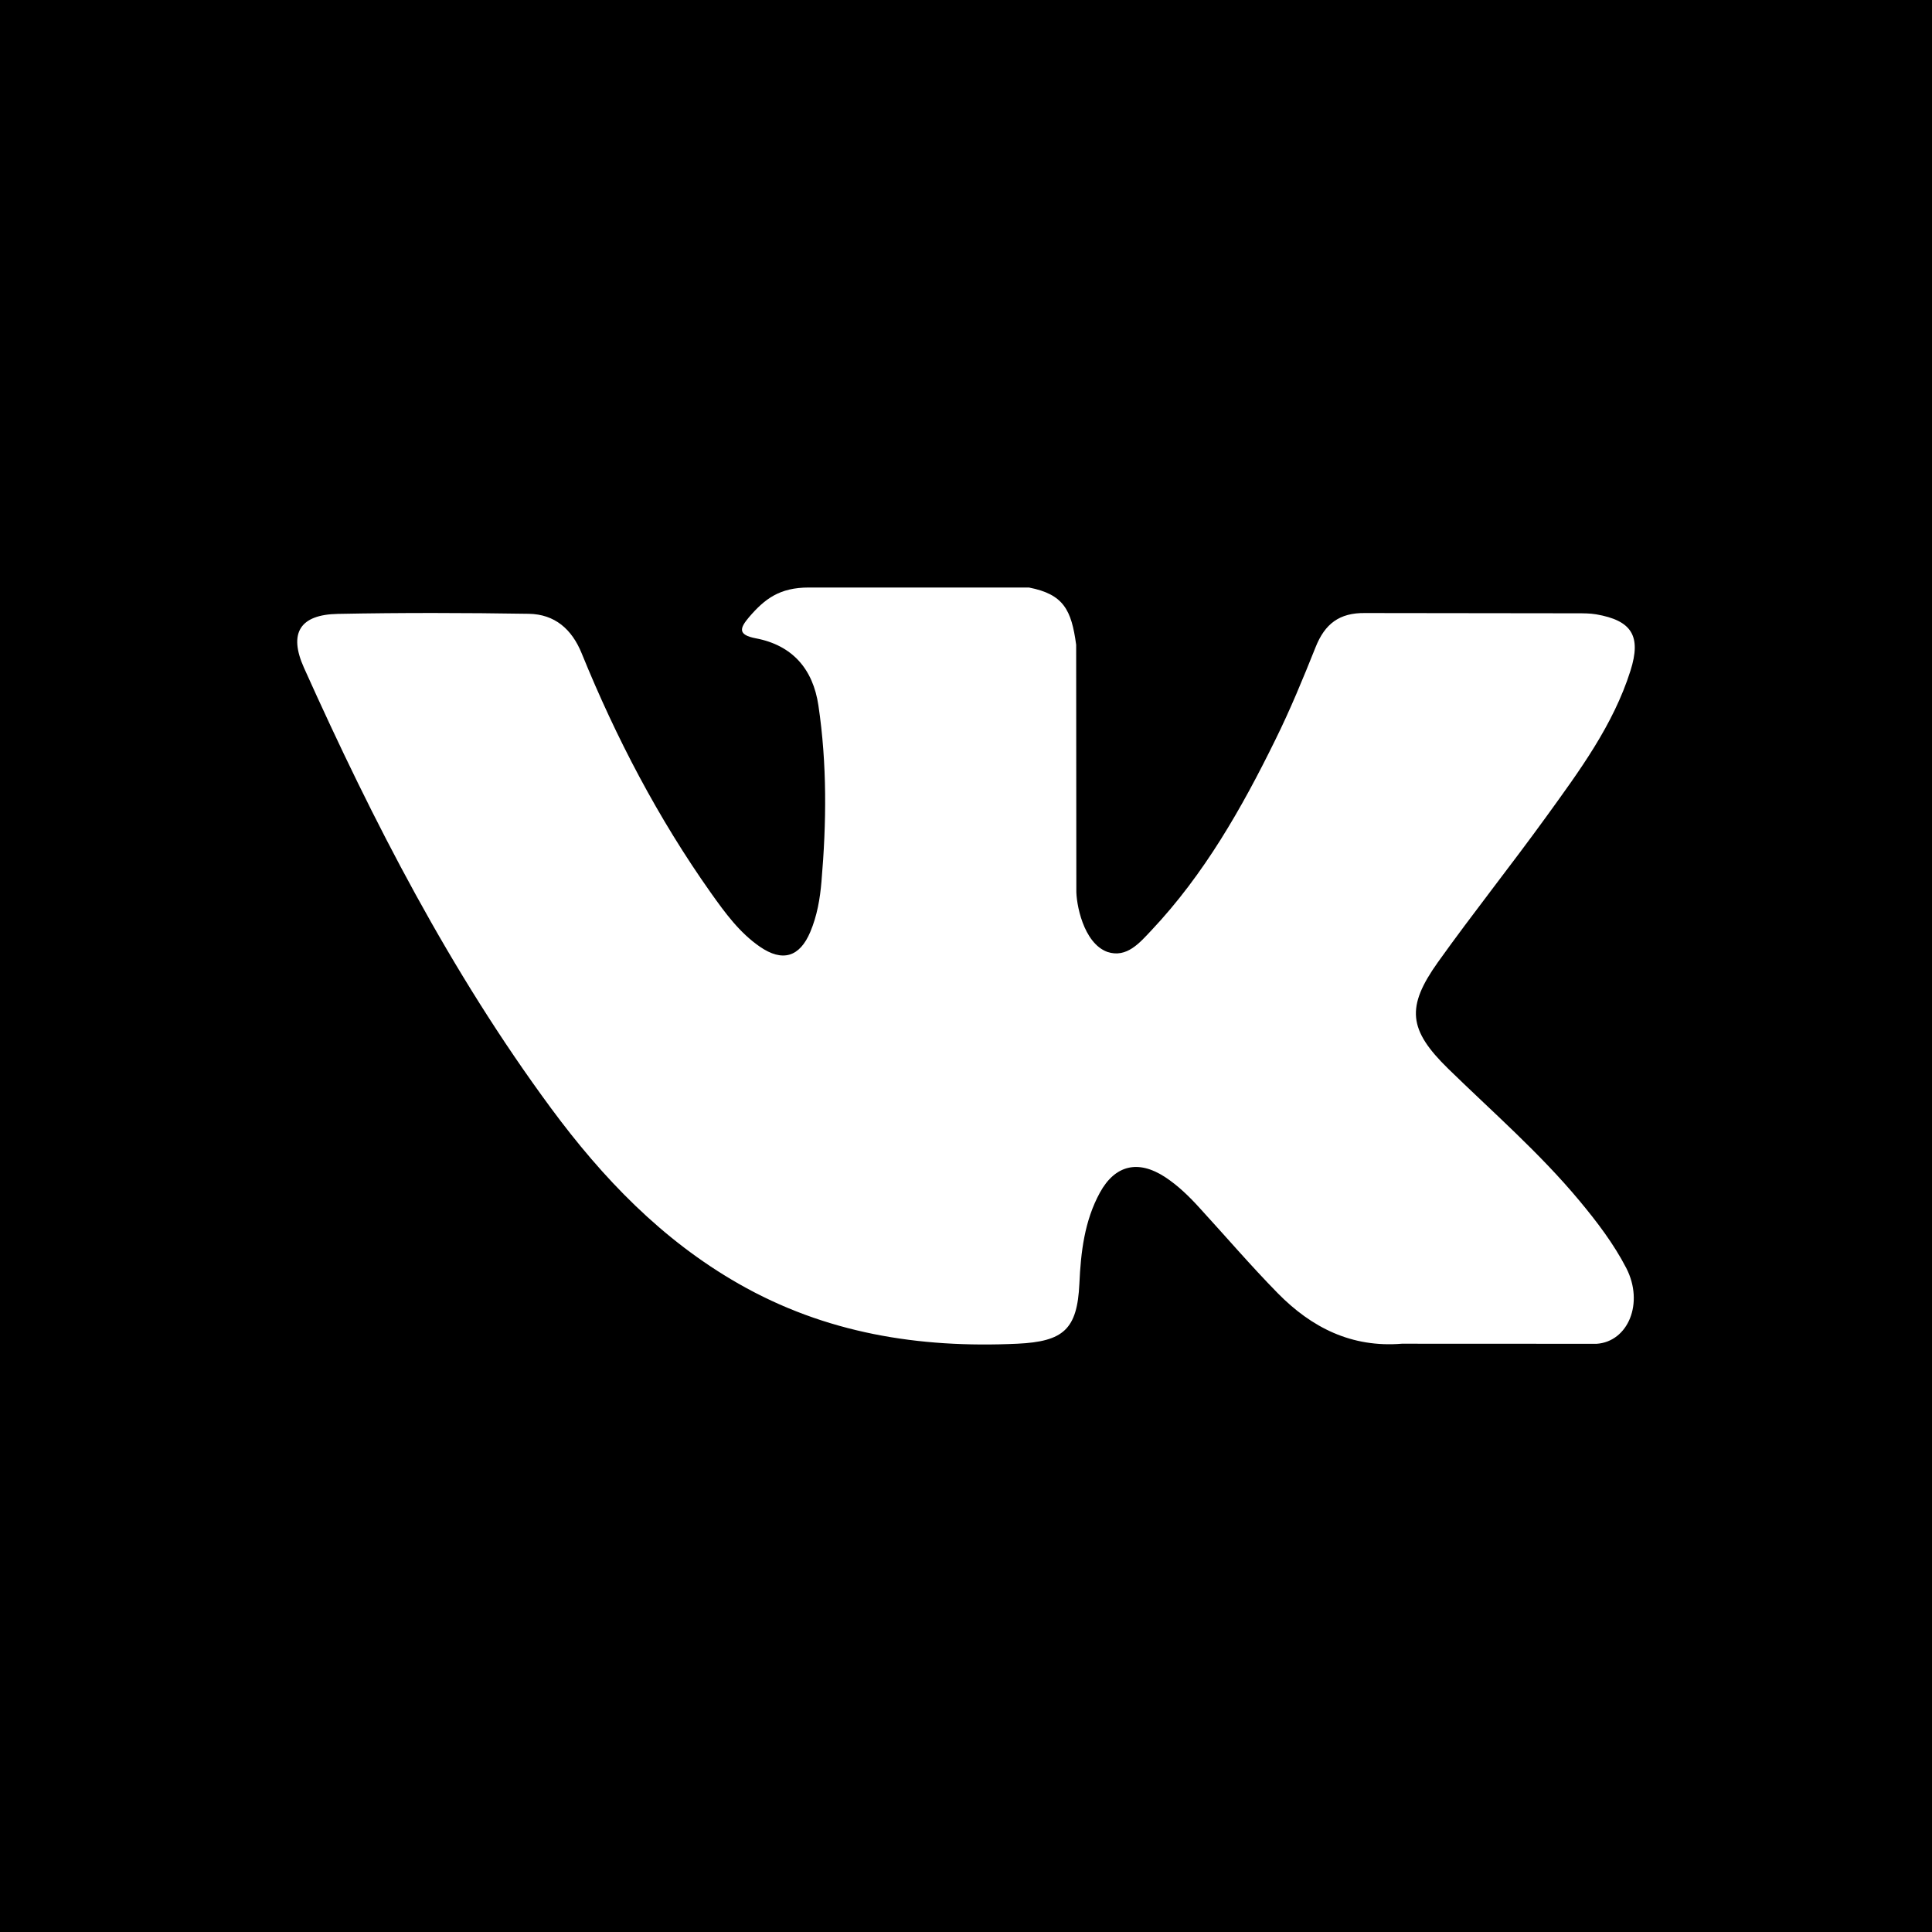
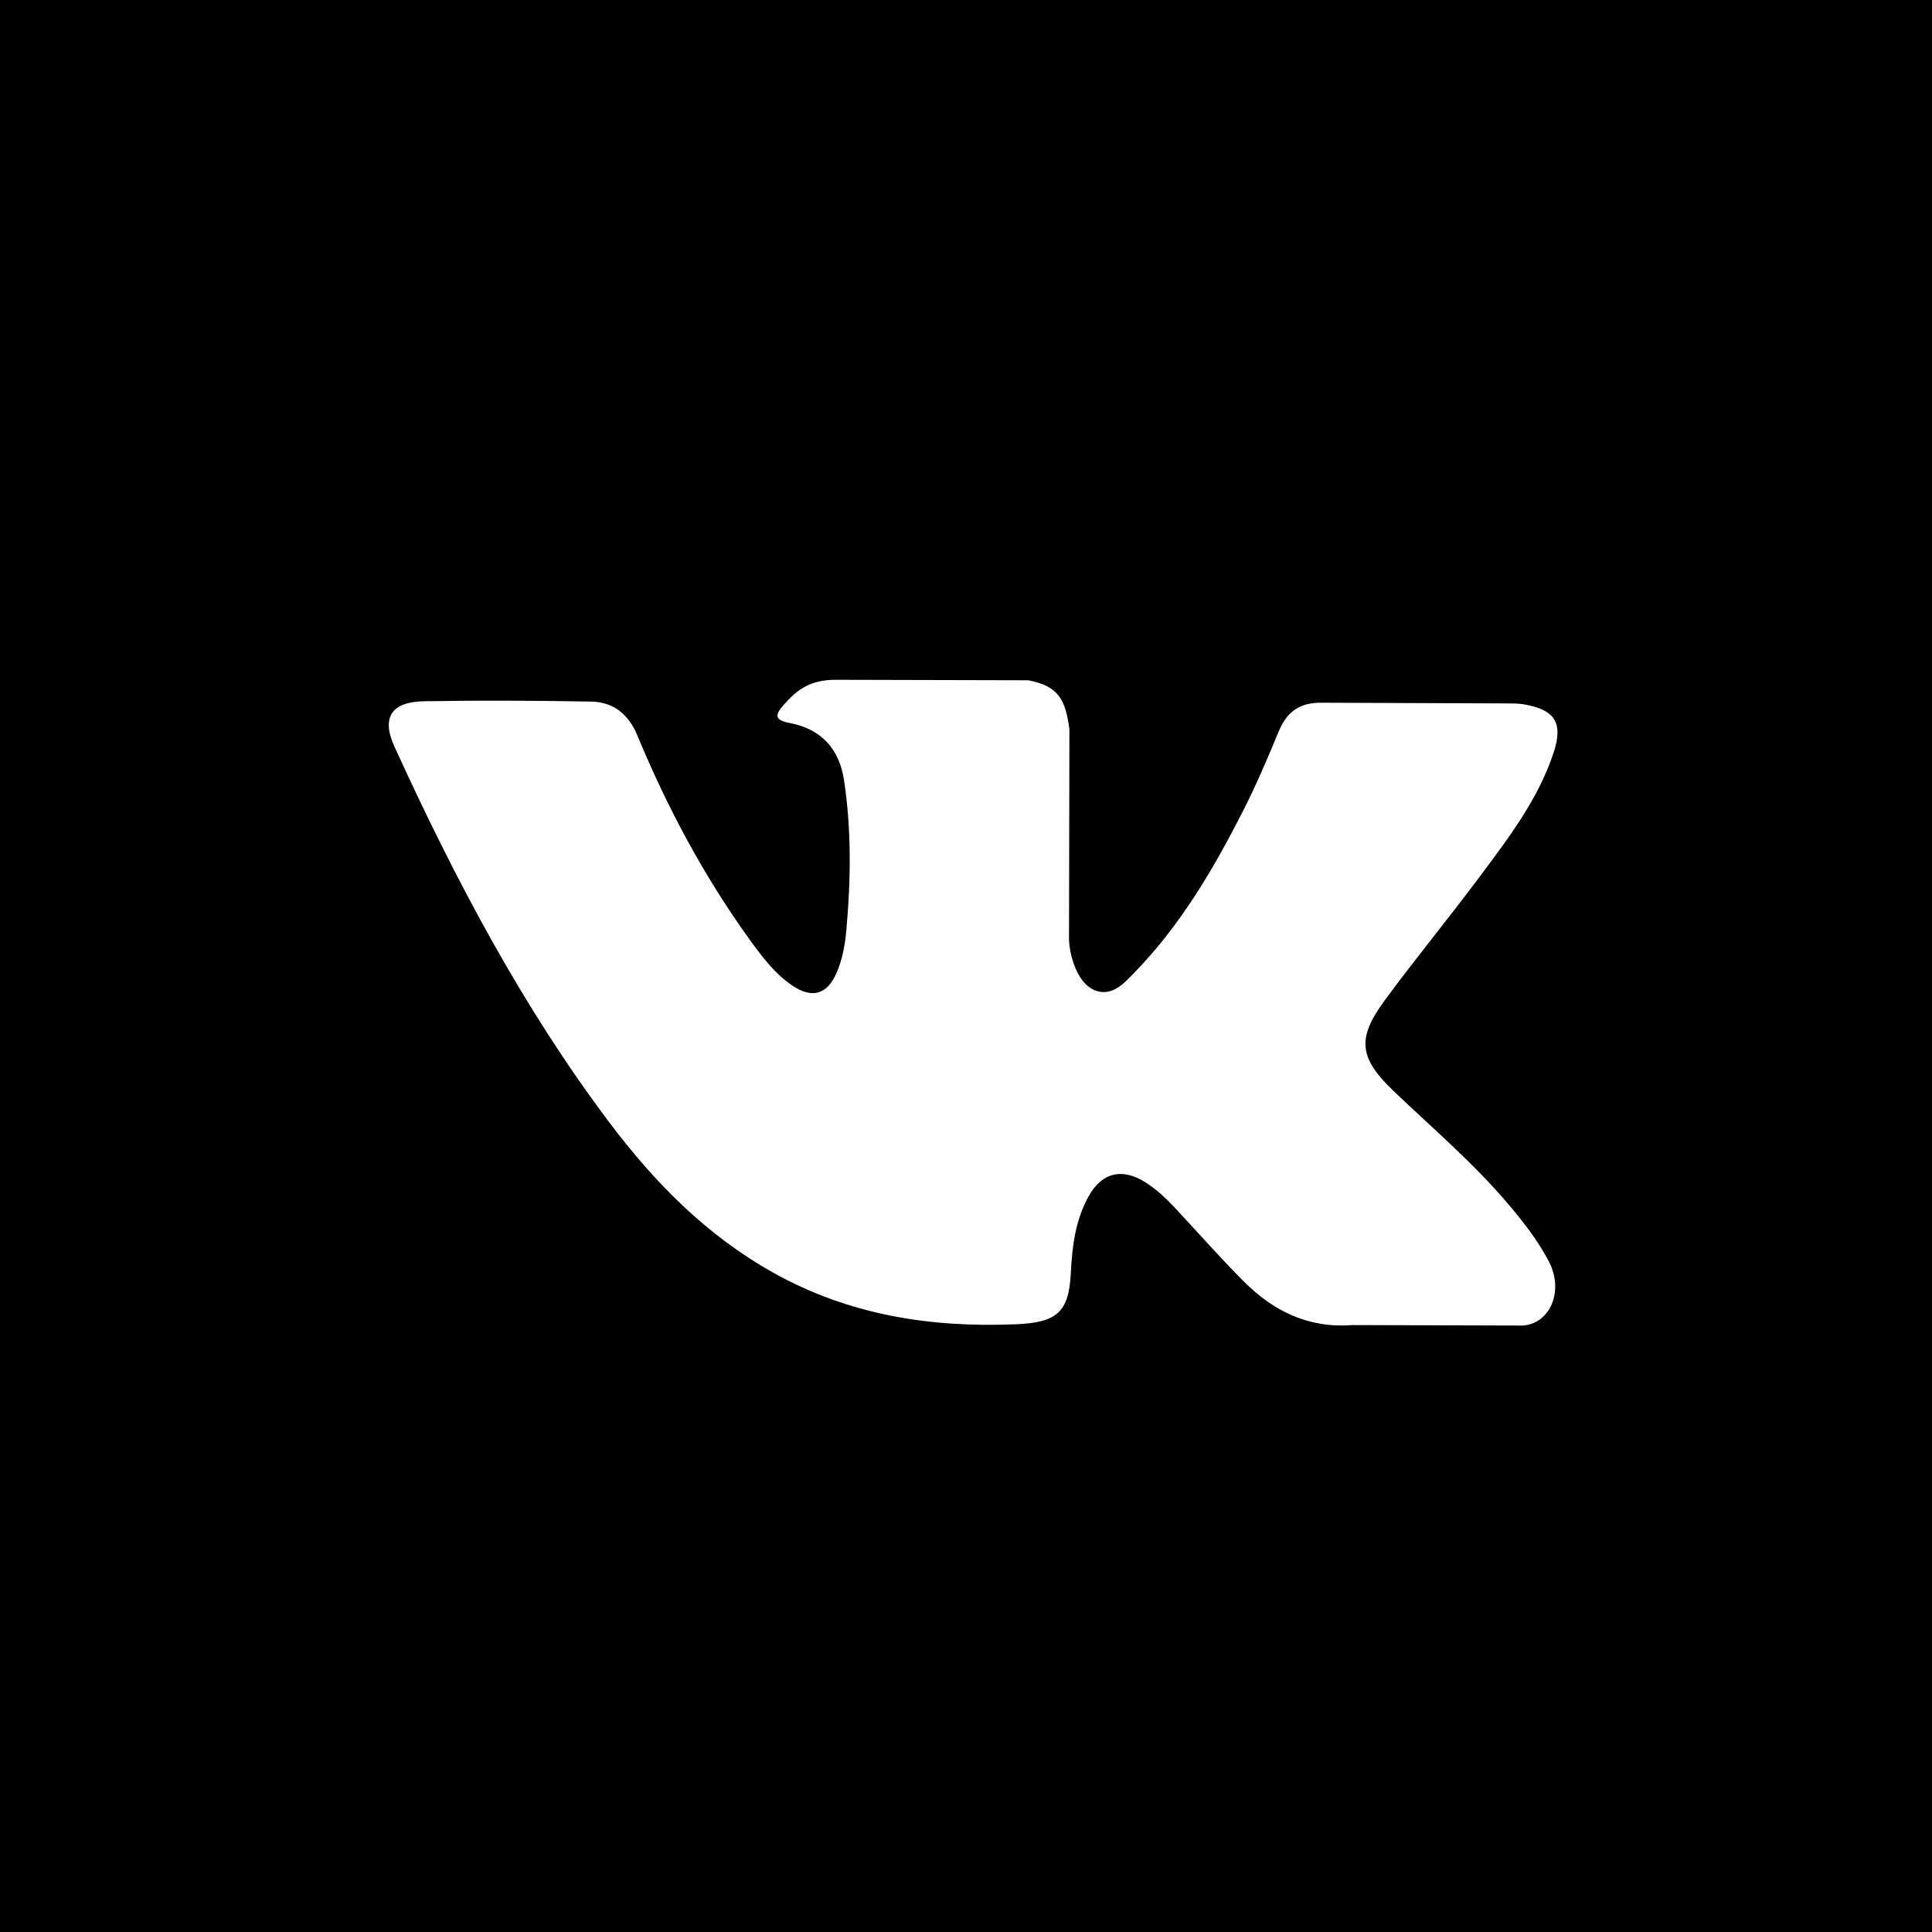
- <svg xmlns="http://www.w3.org/2000/svg" version="1.1" id="Layer_1" x="0px" y="0px" viewBox="0 0 455 455" style="enable-background:new 0 0 455 455;" xml:space="preserve">
-   <path style="fill-rule:evenodd;clip-rule:evenodd;" d="M0,0v455h455V0H0z M341.098,251.727c10.445,10.19,21.49,19.784,30.865,31.049  c4.142,4.978,8.06,10.113,11.046,15.881c4.239,8.264,0.397,17.318-6.985,17.817l-45.875-0.02  c-11.841,0.973-21.277-3.801-29.235-11.902c-6.328-6.45-12.243-13.354-18.352-20.023c-2.486-2.746-5.115-5.314-8.239-7.362  c-6.267-4.061-11.703-2.828-15.285,3.699c-3.643,6.649-4.499,14.031-4.835,21.435c-0.499,10.807-3.76,13.634-14.607,14.154  c-23.208,1.075-45.218-2.451-65.659-14.134c-18.052-10.307-32.022-24.879-44.184-41.356  c-23.702-32.124-41.855-67.391-58.154-103.673c-3.684-8.177-0.993-12.559,7.999-12.717c14.99-0.296,29.974-0.26,44.943-0.02  c6.089,0.102,10.129,3.582,12.458,9.334c8.101,19.906,18.01,38.85,30.448,56.427c3.327,4.677,6.71,9.334,11.504,12.636  c5.314,3.663,9.375,2.466,11.881-3.485c1.595-3.78,2.293-7.8,2.629-11.841c1.192-13.833,1.335-27.681-0.718-41.473  c-1.274-8.621-6.149-14.195-14.745-15.825c-4.382-0.836-3.725-2.446-1.615-4.958c3.704-4.315,7.189-7.006,14.093-7.006h51.847  c8.177,1.595,10.011,5.278,11.122,13.497l0.041,57.619c-0.097,3.184,1.595,12.615,7.306,14.704  c4.575,1.513,7.622-2.171,10.368-5.075c12.417-13.176,21.277-28.756,29.194-44.877c3.505-7.087,6.532-14.449,9.477-21.817  c2.17-5.452,5.553-8.137,11.703-8.04l49.916,0.061c1.472,0,2.986,0,4.438,0.239c8.396,1.452,10.705,5.075,8.096,13.293  c-4.076,12.875-12.06,23.625-19.84,34.391c-8.341,11.525-17.216,22.647-25.495,34.233  C331.087,237.201,331.683,242.535,341.098,251.727z" />
-   <g>
+ <svg xmlns="http://www.w3.org/2000/svg" id="svg1524" version="1.1" viewBox="0 0 120.385 120.385" height="120.385mm" width="120.385mm">
+   <defs id="defs1518" />
+   <g transform="translate(50.36533,-69.74182)" id="layer1">
+     <g transform="matrix(0.2311844,5.6695969e-4,-5.8170281e-4,0.2253251,-42.23383,80.81587)" id="g2124">
+       <path style="clip-rule:evenodd;fill-rule:evenodd" d="m -47.54,-55.629 3.701,547.51 547.501,5.698 -11.814,-555.793 z M 341.098,251.727 c 10.445,10.19 21.49,19.784 30.865,31.049 4.142,4.978 8.06,10.113 11.046,15.881 4.239,8.264 0.397,17.318 -6.985,17.817 l -45.875,-0.02 c -11.841,0.973 -21.277,-3.801 -29.235,-11.902 -6.328,-6.45 -12.243,-13.354 -18.352,-20.023 -2.486,-2.746 -5.115,-5.314 -8.239,-7.362 -6.267,-4.061 -11.703,-2.828 -15.285,3.699 -3.643,6.649 -4.499,14.031 -4.835,21.435 -0.499,10.807 -3.76,13.634 -14.607,14.154 -23.208,1.075 -45.218,-2.451 -65.659,-14.134 -18.052,-10.307 -32.022,-24.879 -44.184,-41.356 -23.702,-32.124 -41.855,-67.391 -58.154,-103.673 -3.684,-8.177 -0.993,-12.559 7.999,-12.717 14.99,-0.296 29.974,-0.26 44.943,-0.02 6.089,0.102 10.129,3.582 12.458,9.334 8.101,19.906 18.01,38.85 30.448,56.427 3.327,4.677 6.71,9.334 11.504,12.636 5.314,3.663 9.375,2.466 11.881,-3.485 1.595,-3.78 2.293,-7.8 2.629,-11.841 1.192,-13.833 1.335,-27.681 -0.718,-41.473 -1.274,-8.621 -6.149,-14.195 -14.745,-15.825 -4.382,-0.836 -3.725,-2.446 -1.615,-4.958 3.704,-4.315 7.189,-7.006 14.093,-7.006 h 51.847 c 8.177,1.595 10.011,5.278 11.122,13.497 l 0.041,57.619 c -0.097,3.184 1.595,12.615 7.306,14.704 4.575,1.513 7.622,-2.171 10.368,-5.075 12.417,-13.176 21.277,-28.756 29.194,-44.877 3.505,-7.087 6.532,-14.449 9.477,-21.817 2.17,-5.452 5.553,-8.137 11.703,-8.04 l 49.916,0.061 c 1.472,0 2.986,0 4.438,0.239 8.396,1.452 10.705,5.075 8.096,13.293 -4.076,12.875 -12.06,23.625 -19.84,34.391 -8.341,11.525 -17.216,22.647 -25.495,34.233 -7.562,10.609 -6.966,15.943 2.449,25.135 z" id="path2069" />
+       <g id="g2071">
</g>
-   <g>
+       <g id="g2073">
</g>
-   <g>
+       <g id="g2075">
</g>
-   <g>
+       <g id="g2077">
</g>
-   <g>
+       <g id="g2079">
</g>
-   <g>
+       <g id="g2081">
</g>
-   <g>
+       <g id="g2083">
</g>
-   <g>
+       <g id="g2085">
</g>
-   <g>
+       <g id="g2087">
</g>
-   <g>
+       <g id="g2089">
</g>
-   <g>
+       <g id="g2091">
</g>
-   <g>
+       <g id="g2093">
</g>
-   <g>
+       <g id="g2095">
</g>
-   <g>
+       <g id="g2097">
</g>
-   <g>
+       <g id="g2099">
</g>
+     </g>
+   </g>
</svg>
